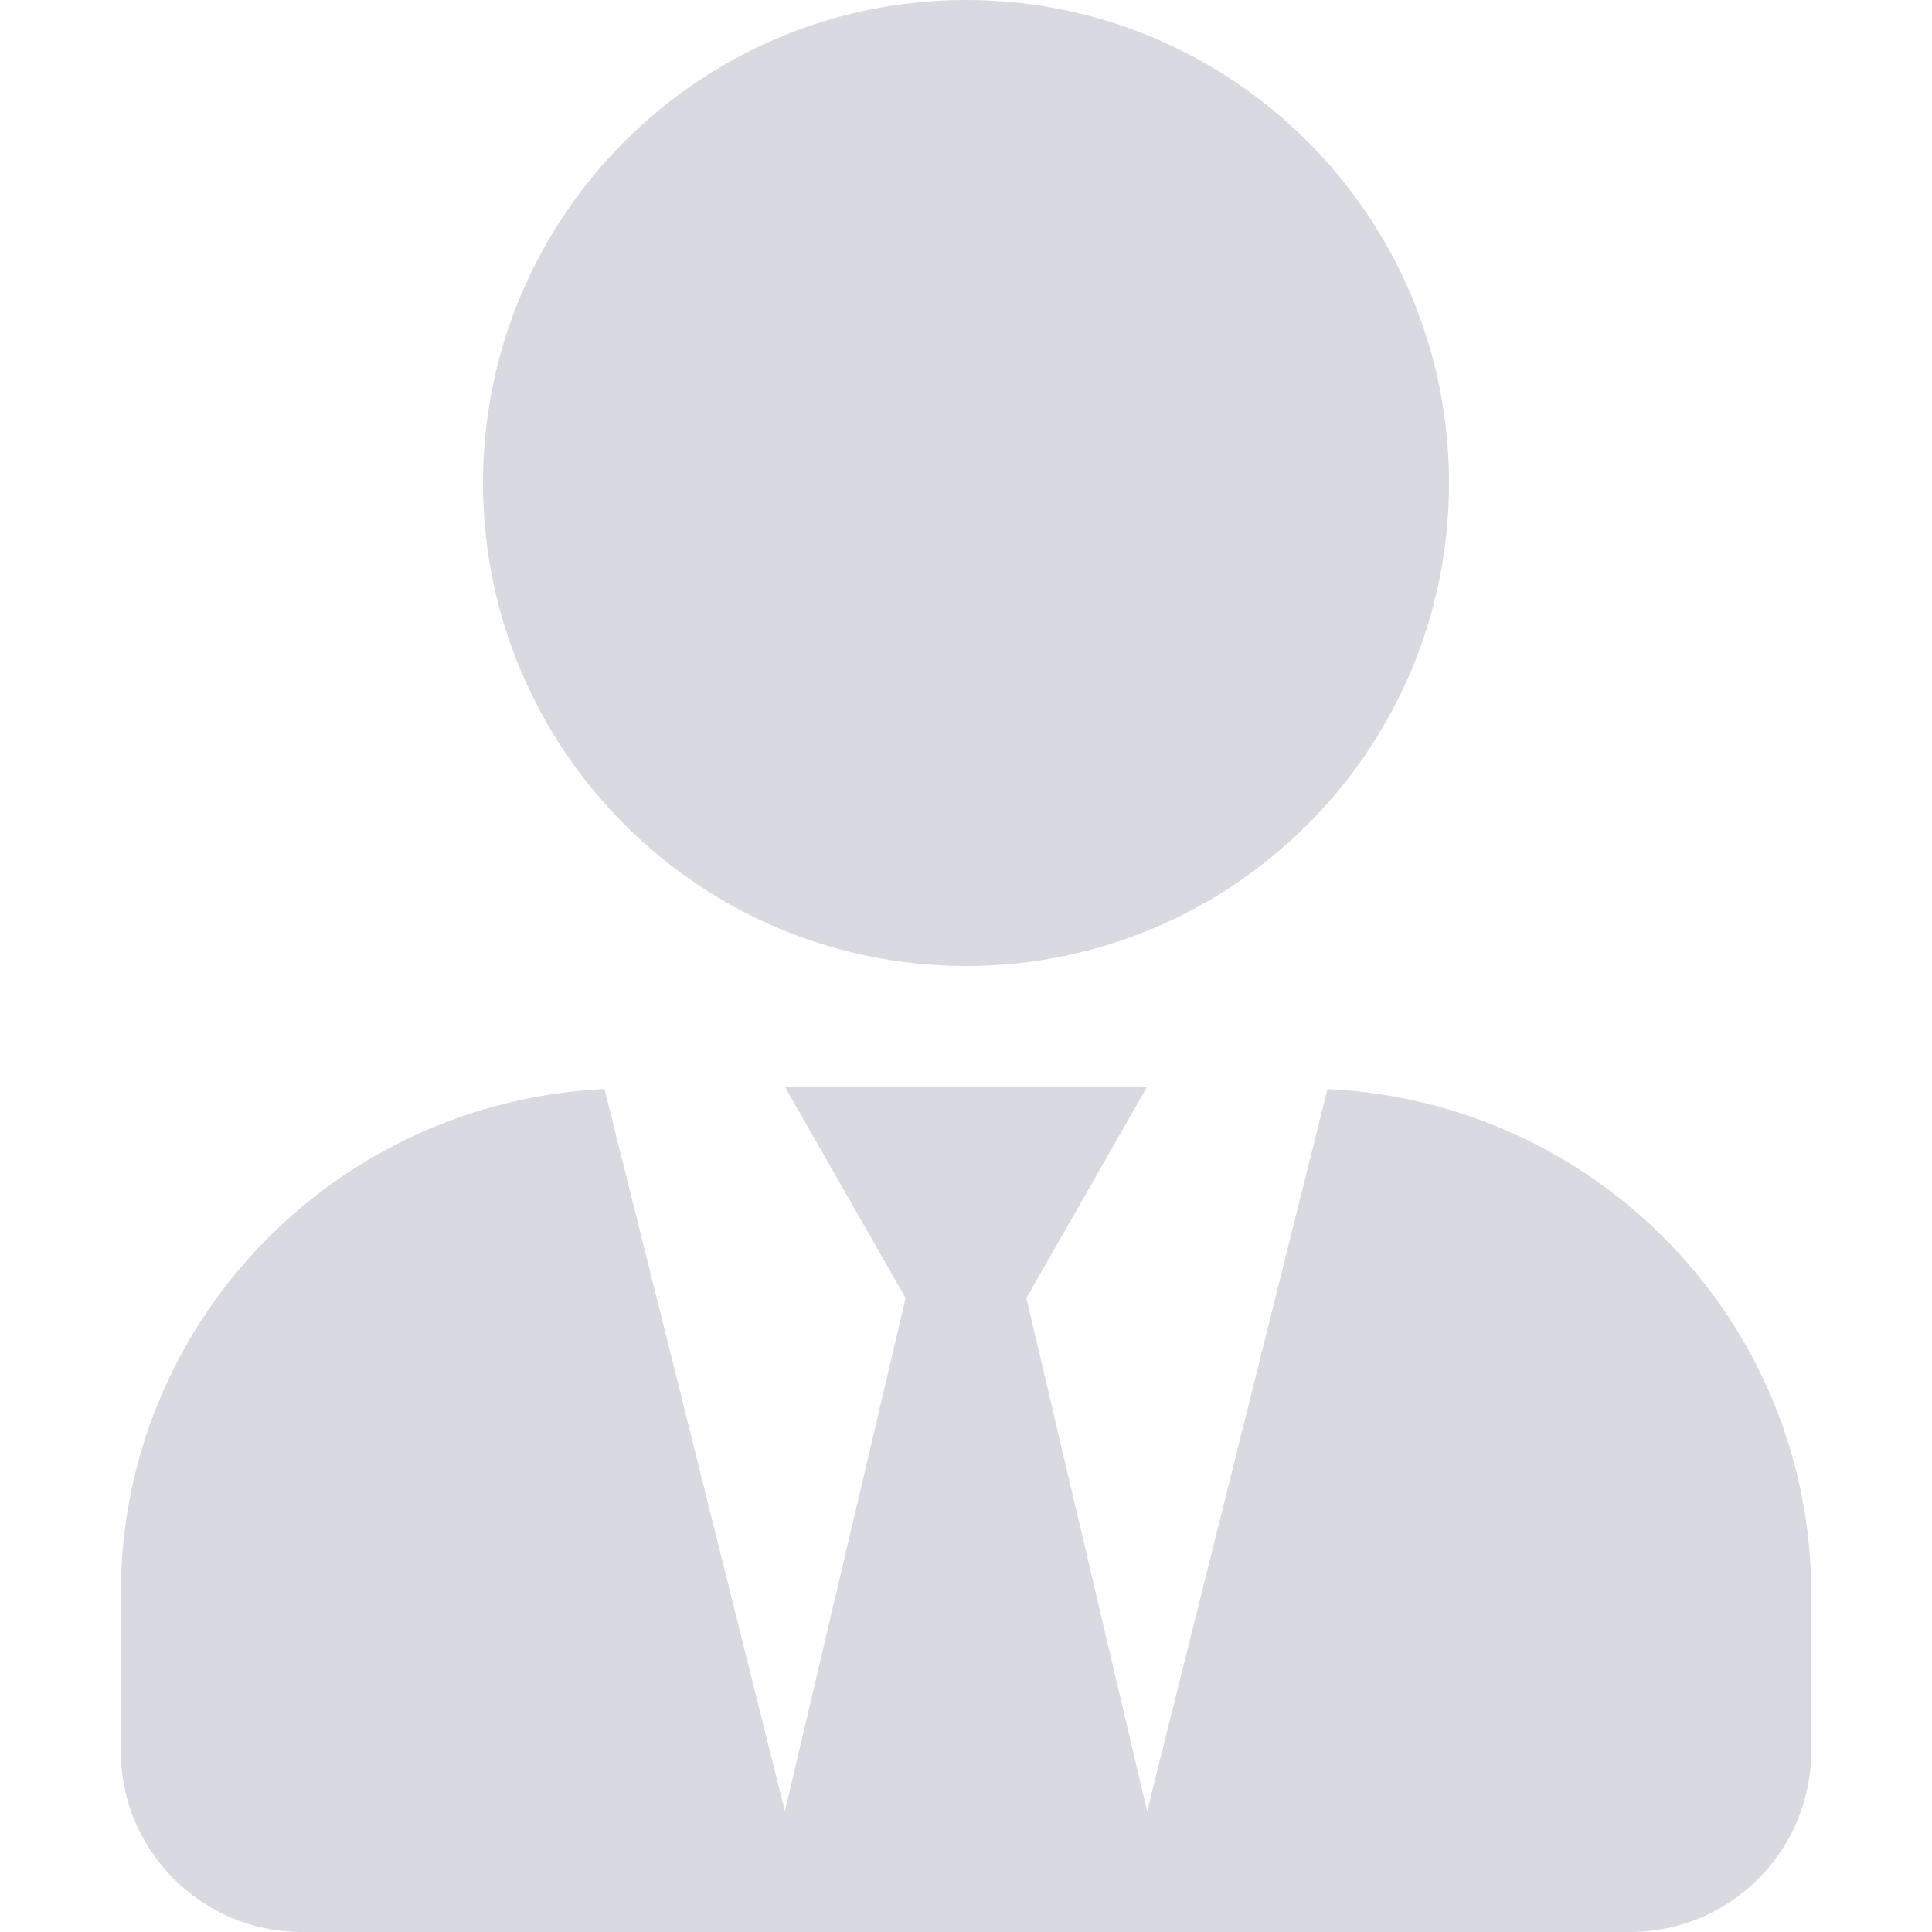
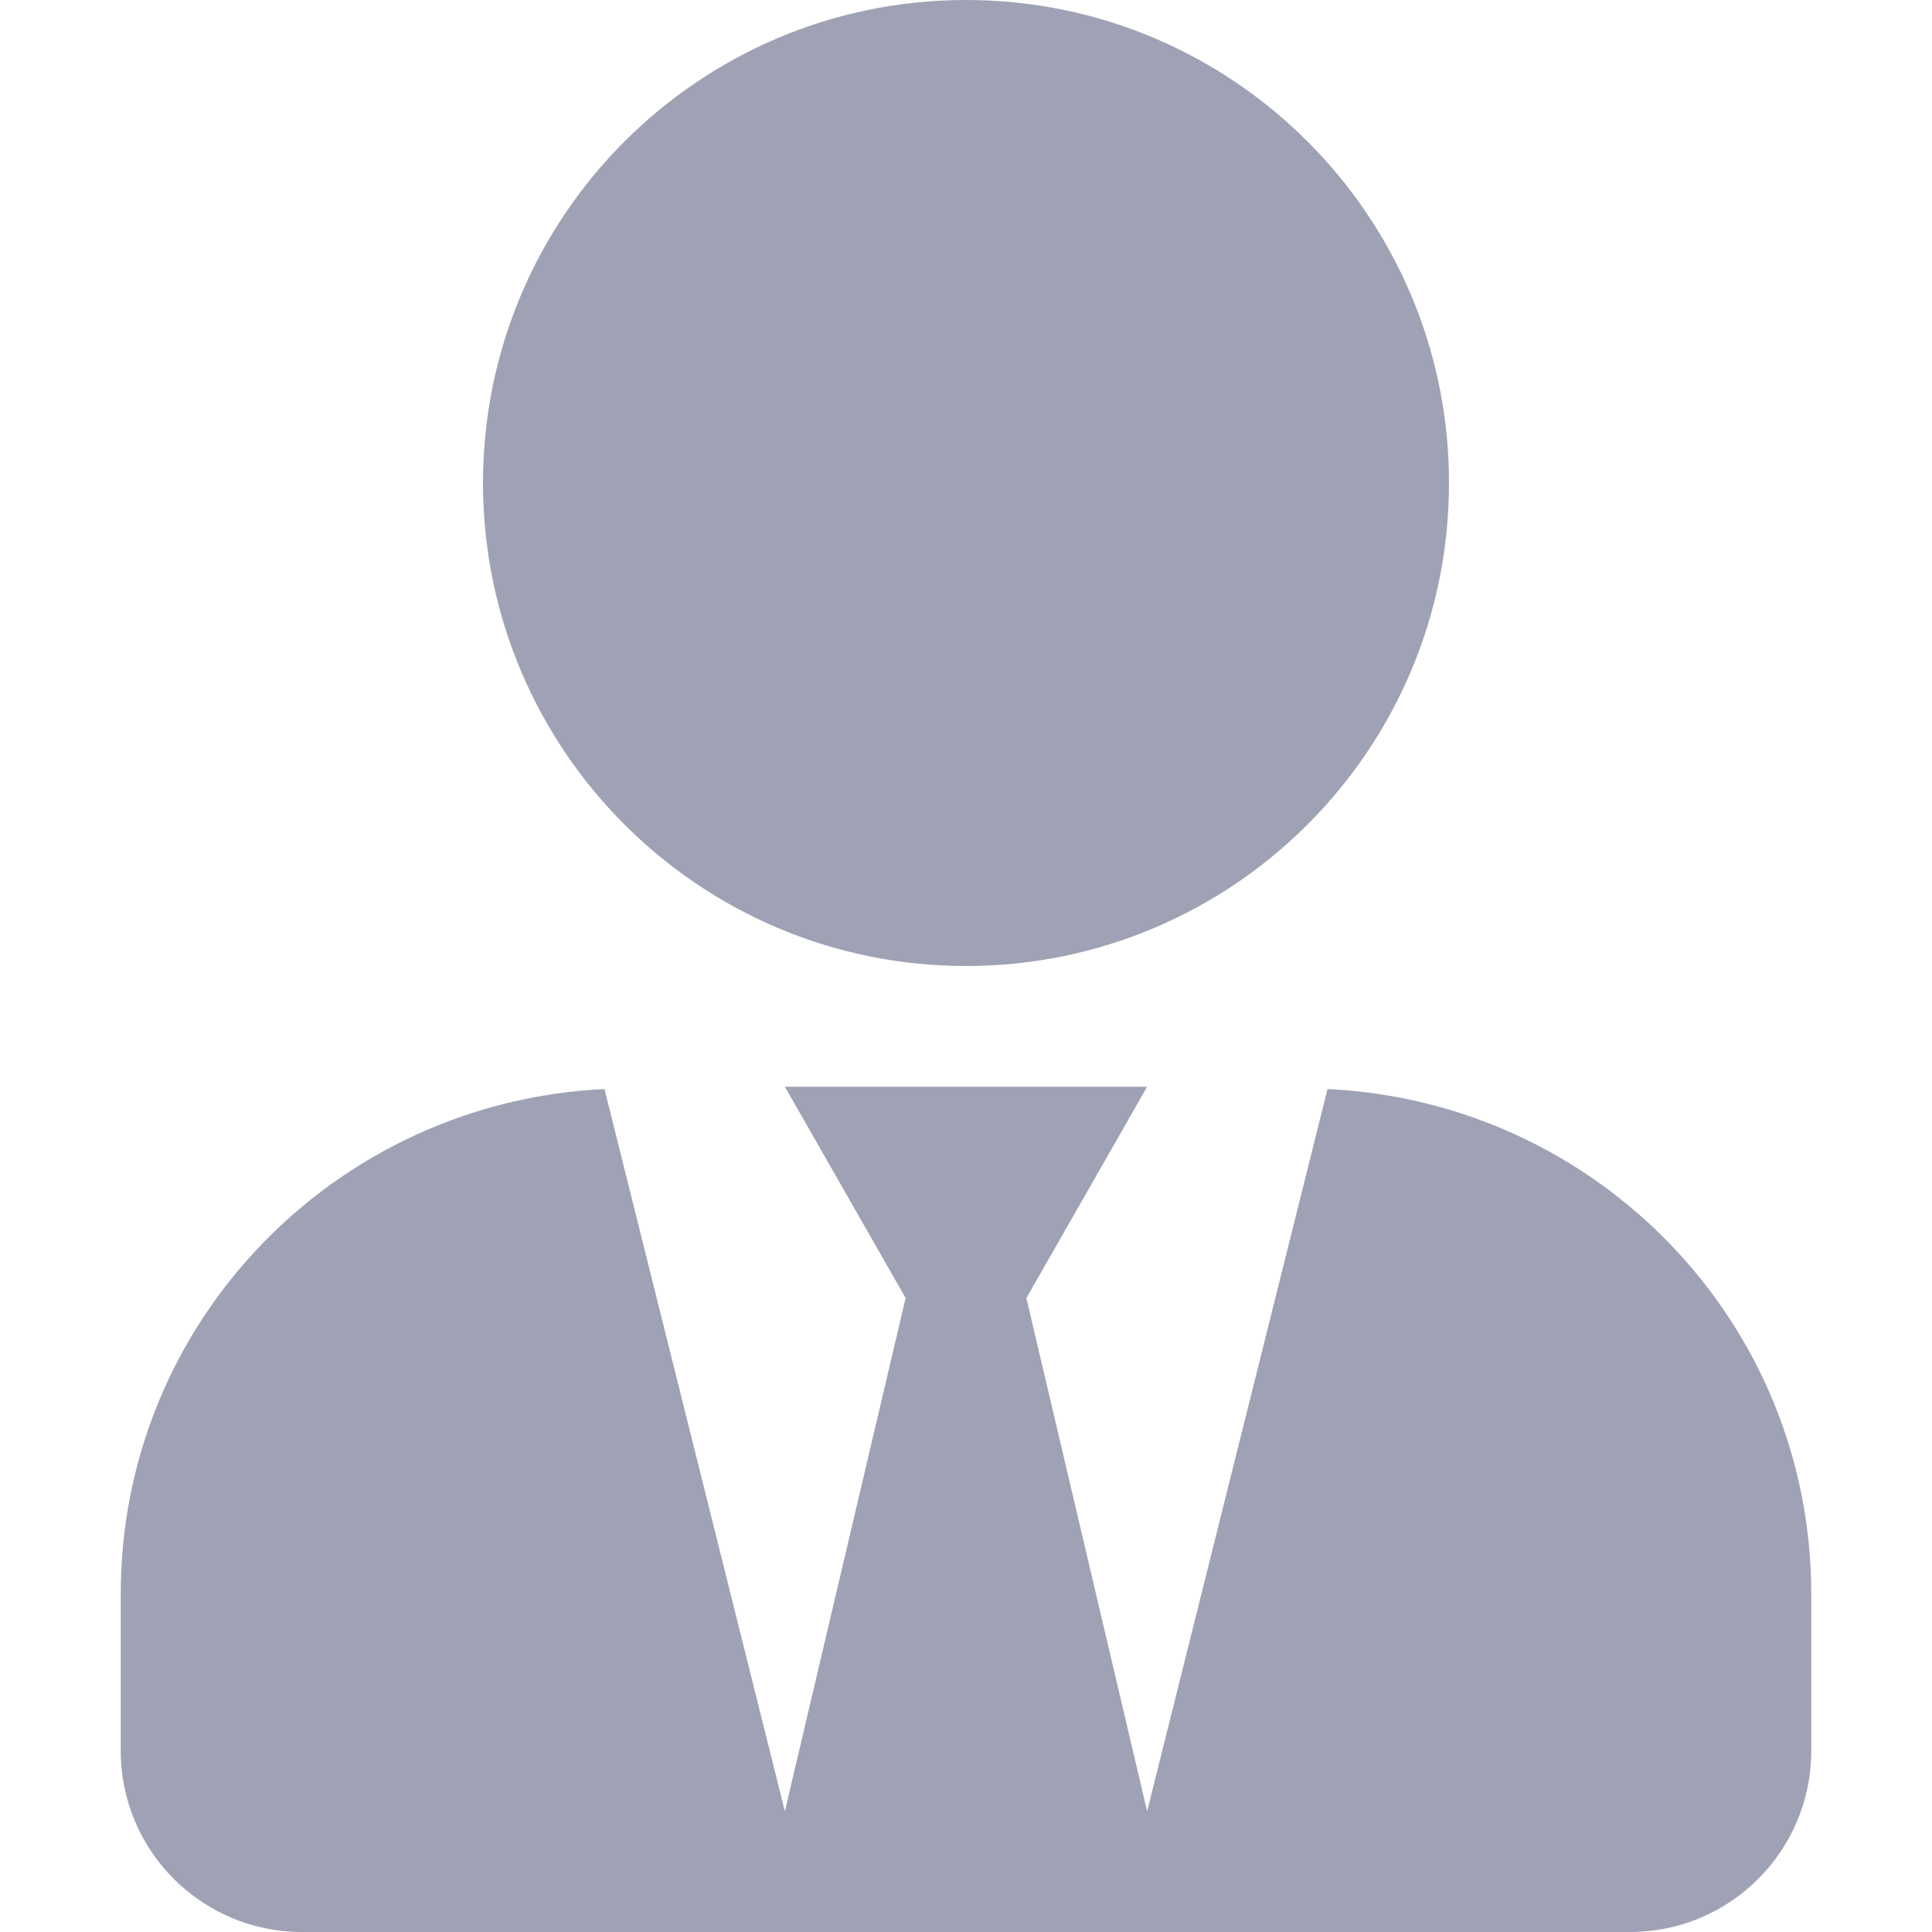
<svg xmlns="http://www.w3.org/2000/svg" width="16" height="16" viewBox="0 0 16 16" fill="none">
-   <path opacity="0.4" d="M8 8C10.209 8 12 6.209 12 4C12 1.791 10.209 0 8 0C5.791 0 4 1.791 4 4C4 6.209 5.791 8 8 8ZM10.994 9.019L9.5 15L8.5 10.75L9.5 9H6.5L7.5 10.75L6.5 15L5.006 9.019C2.778 9.125 1 10.947 1 13.2V14.5C1 15.328 1.672 16 2.5 16H13.5C14.328 16 15 15.328 15 14.5V13.2C15 10.947 13.222 9.125 10.994 9.019Z" fill="#9FA2B4" />
+   <path d="M8 8C10.209 8 12 6.209 12 4C12 1.791 10.209 0 8 0C5.791 0 4 1.791 4 4C4 6.209 5.791 8 8 8ZM10.994 9.019L9.5 15L8.5 10.75L9.5 9H6.5L7.5 10.75L6.5 15L5.006 9.019C2.778 9.125 1 10.947 1 13.2V14.5C1 15.328 1.672 16 2.5 16H13.5C14.328 16 15 15.328 15 14.5V13.2C15 10.947 13.222 9.125 10.994 9.019Z" fill="#9FA2B4" />
</svg>
